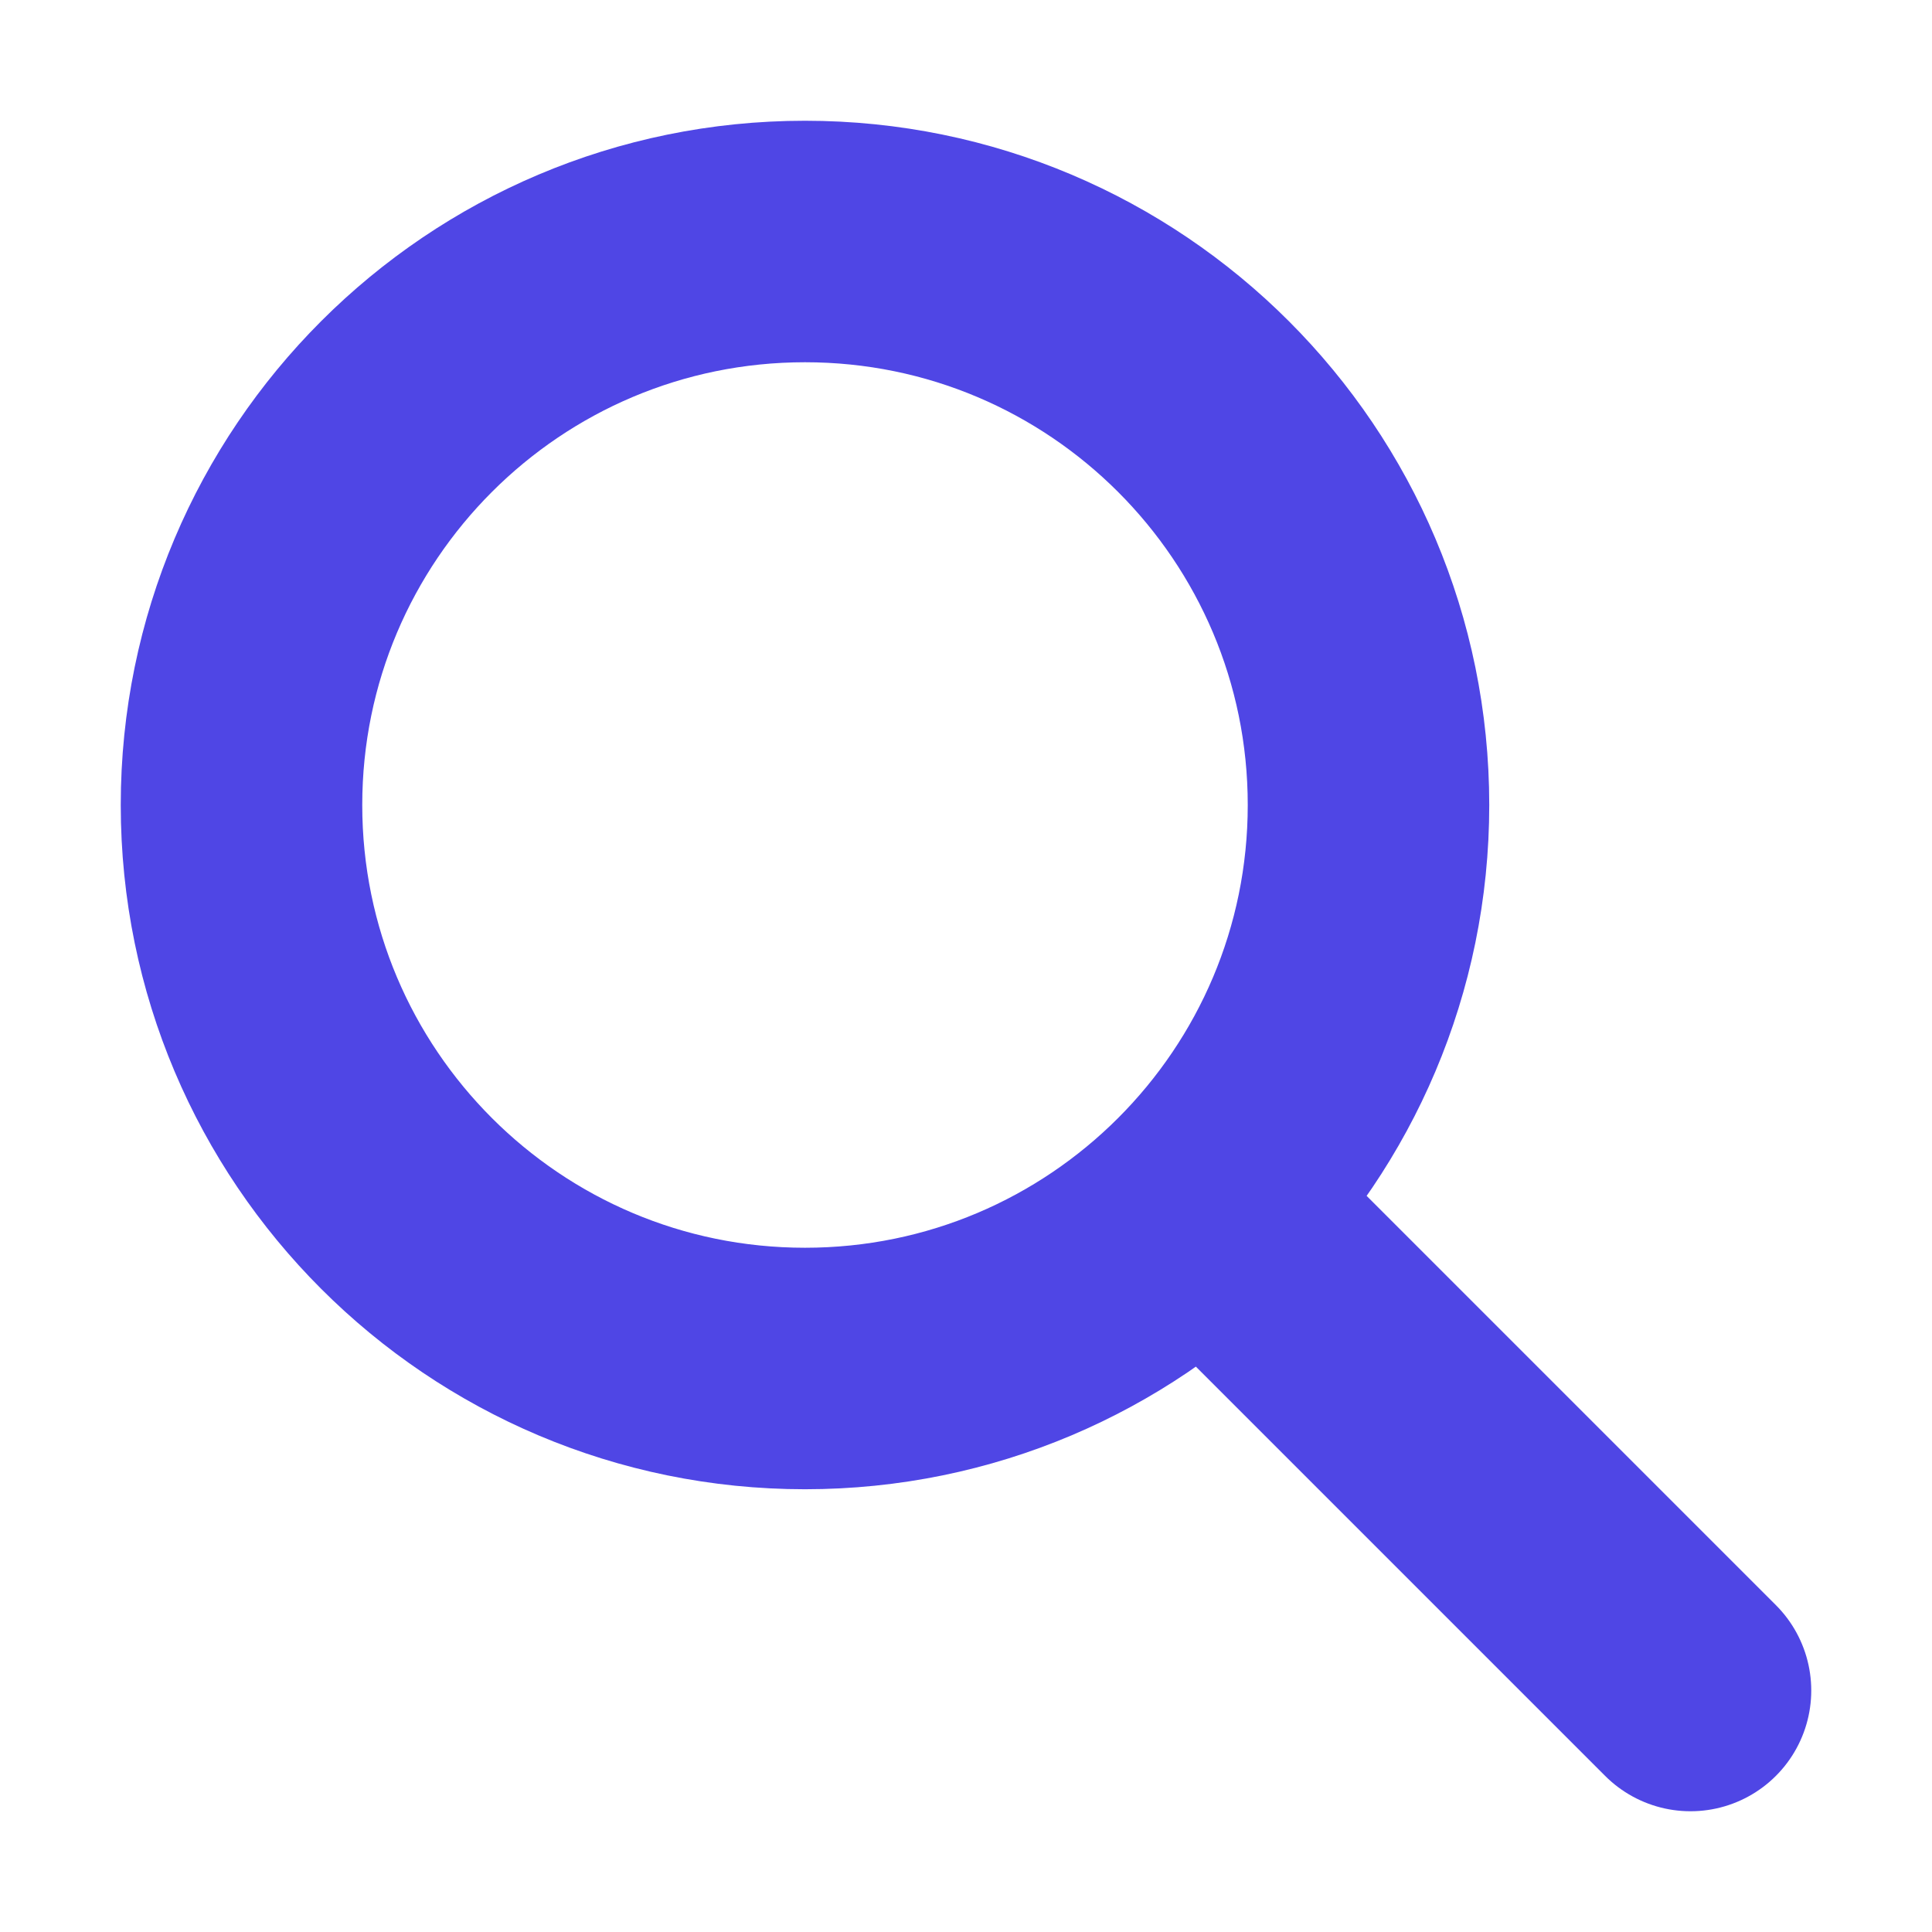
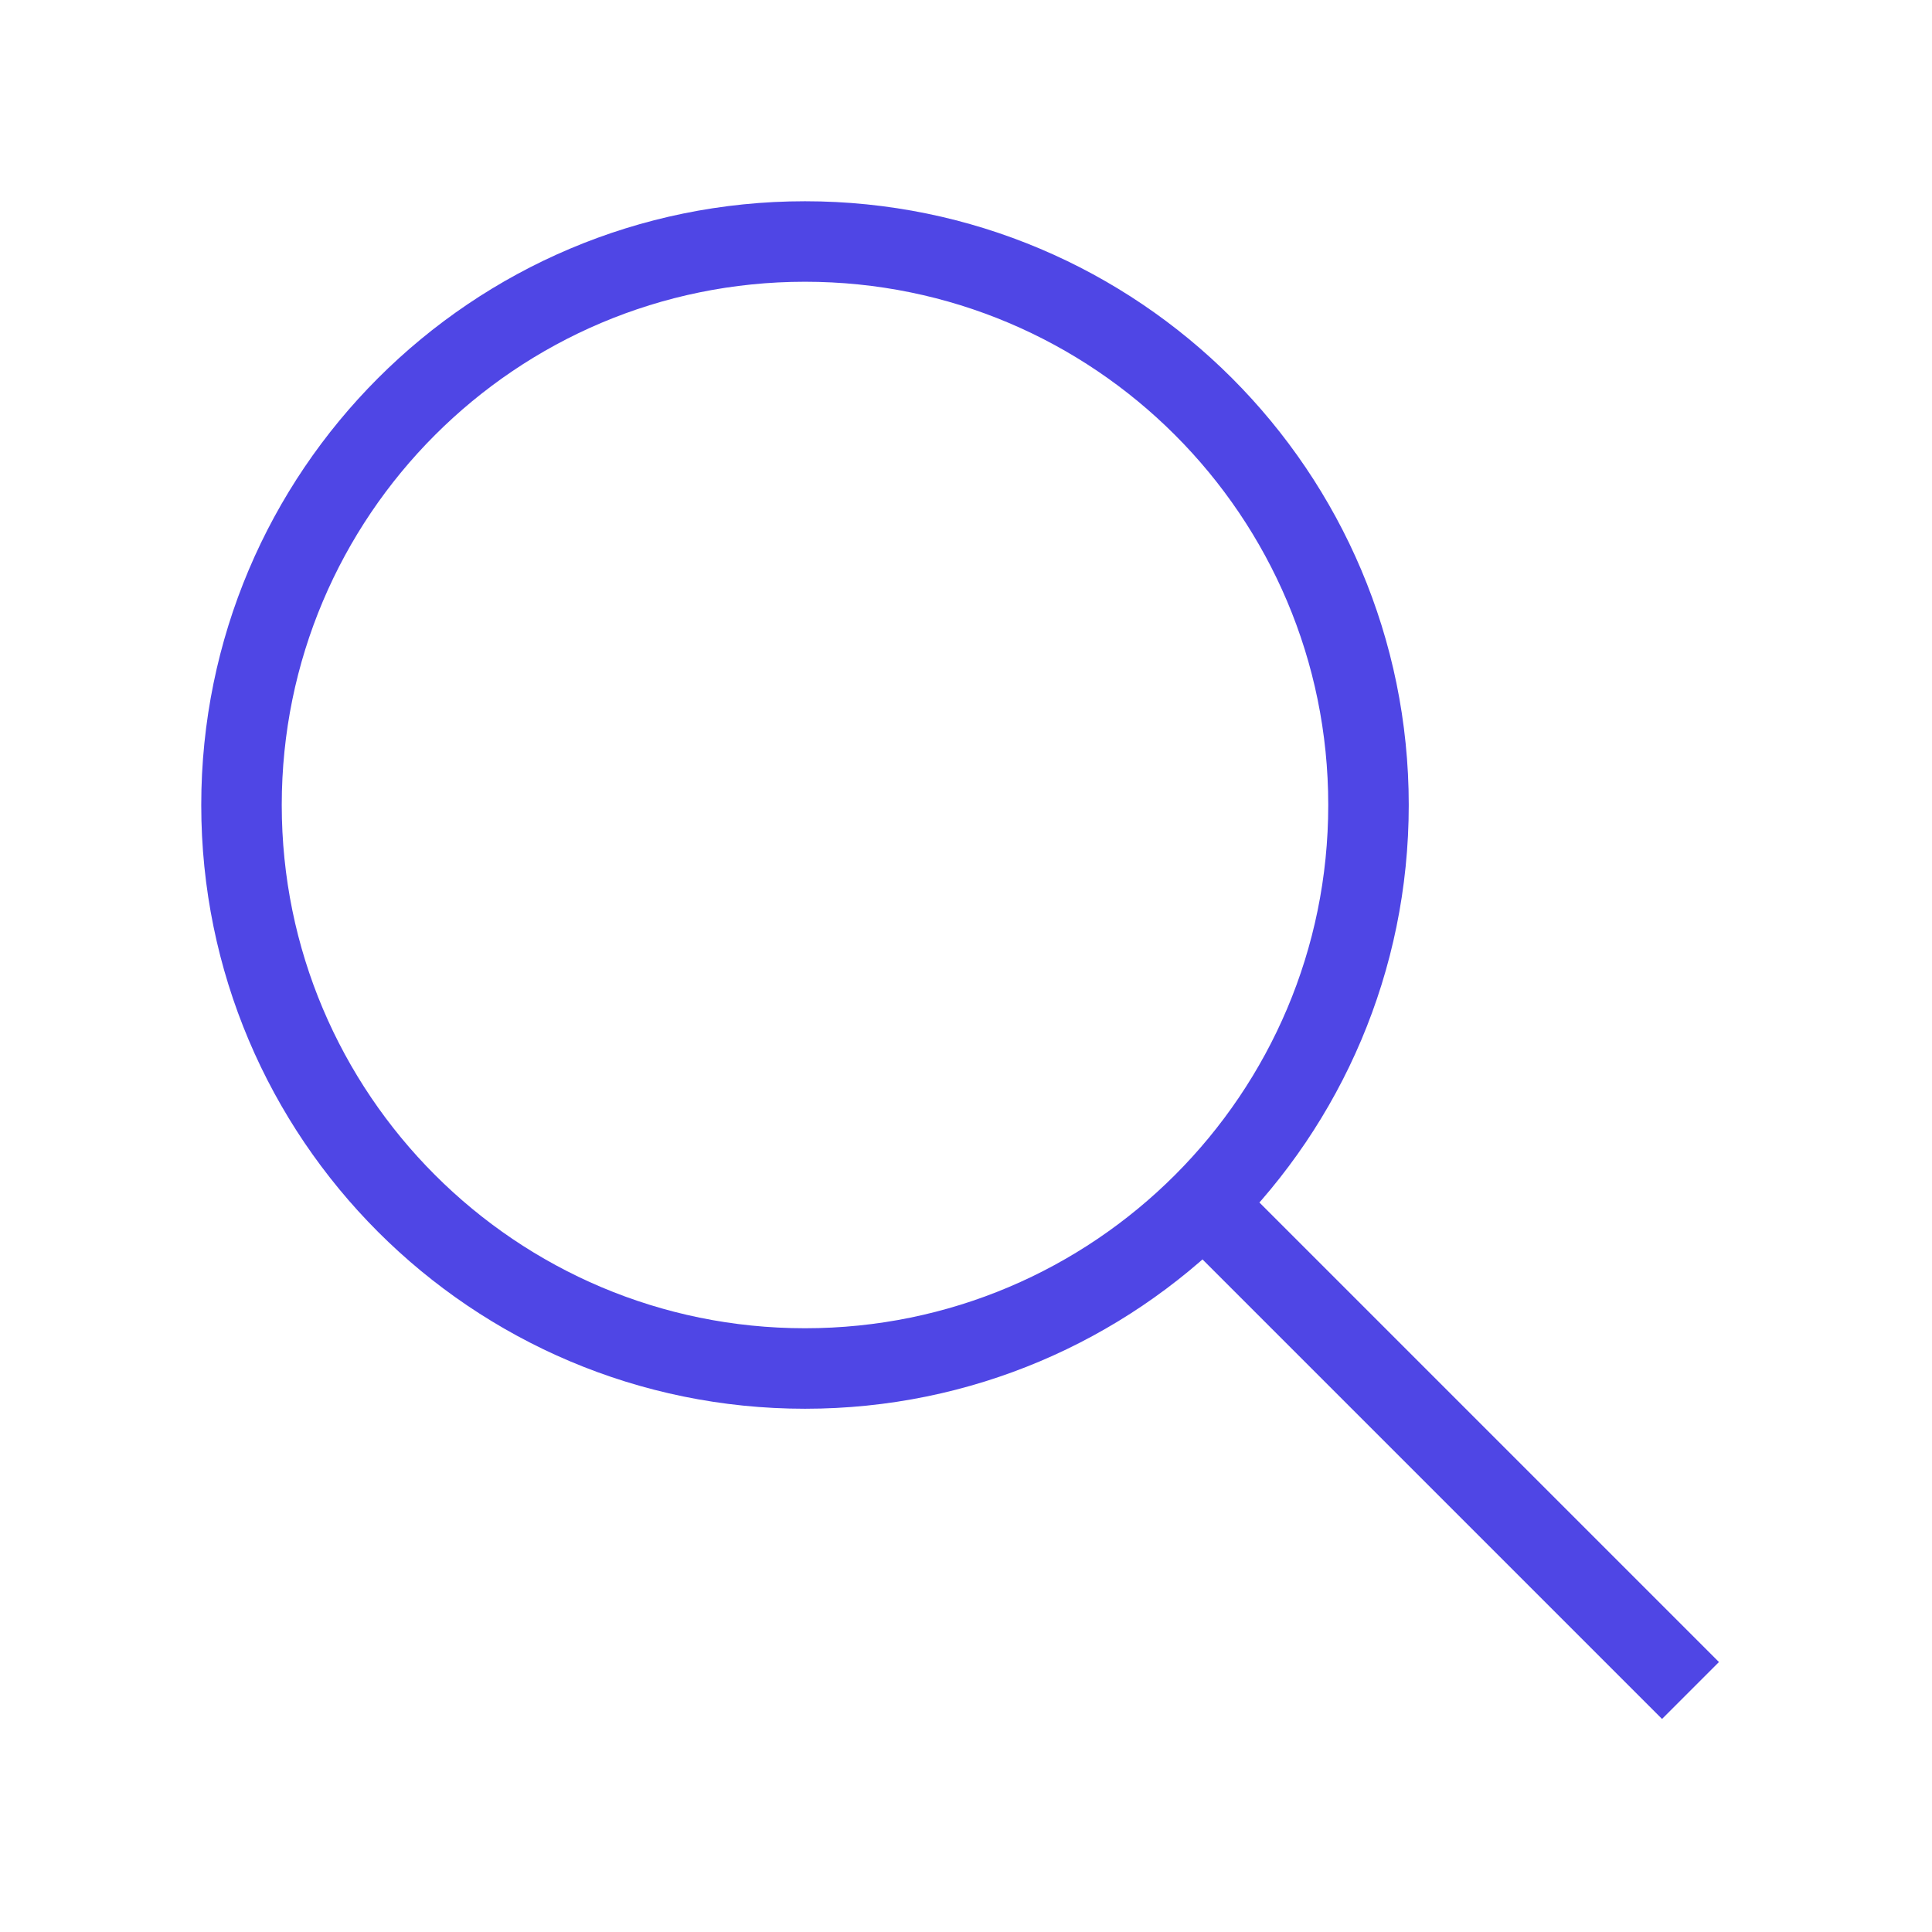
<svg xmlns="http://www.w3.org/2000/svg" className="h-6 w-6" fill="none" viewBox="0 0 24 24" stroke="#4f46e5">
-   <path stroke-linecap="round" stroke-linejoin="round" stroke-width="3" d="M21 21l-6-6m2-5a7 7 0 11-14 0 7 7 0 0114 0z" />
+   <path strokeLinecap="round" strokeLinejoin="round" strokeWidth="3" d="M21 21l-6-6m2-5a7 7 0 11-14 0 7 7 0 0114 0z" />
</svg>
